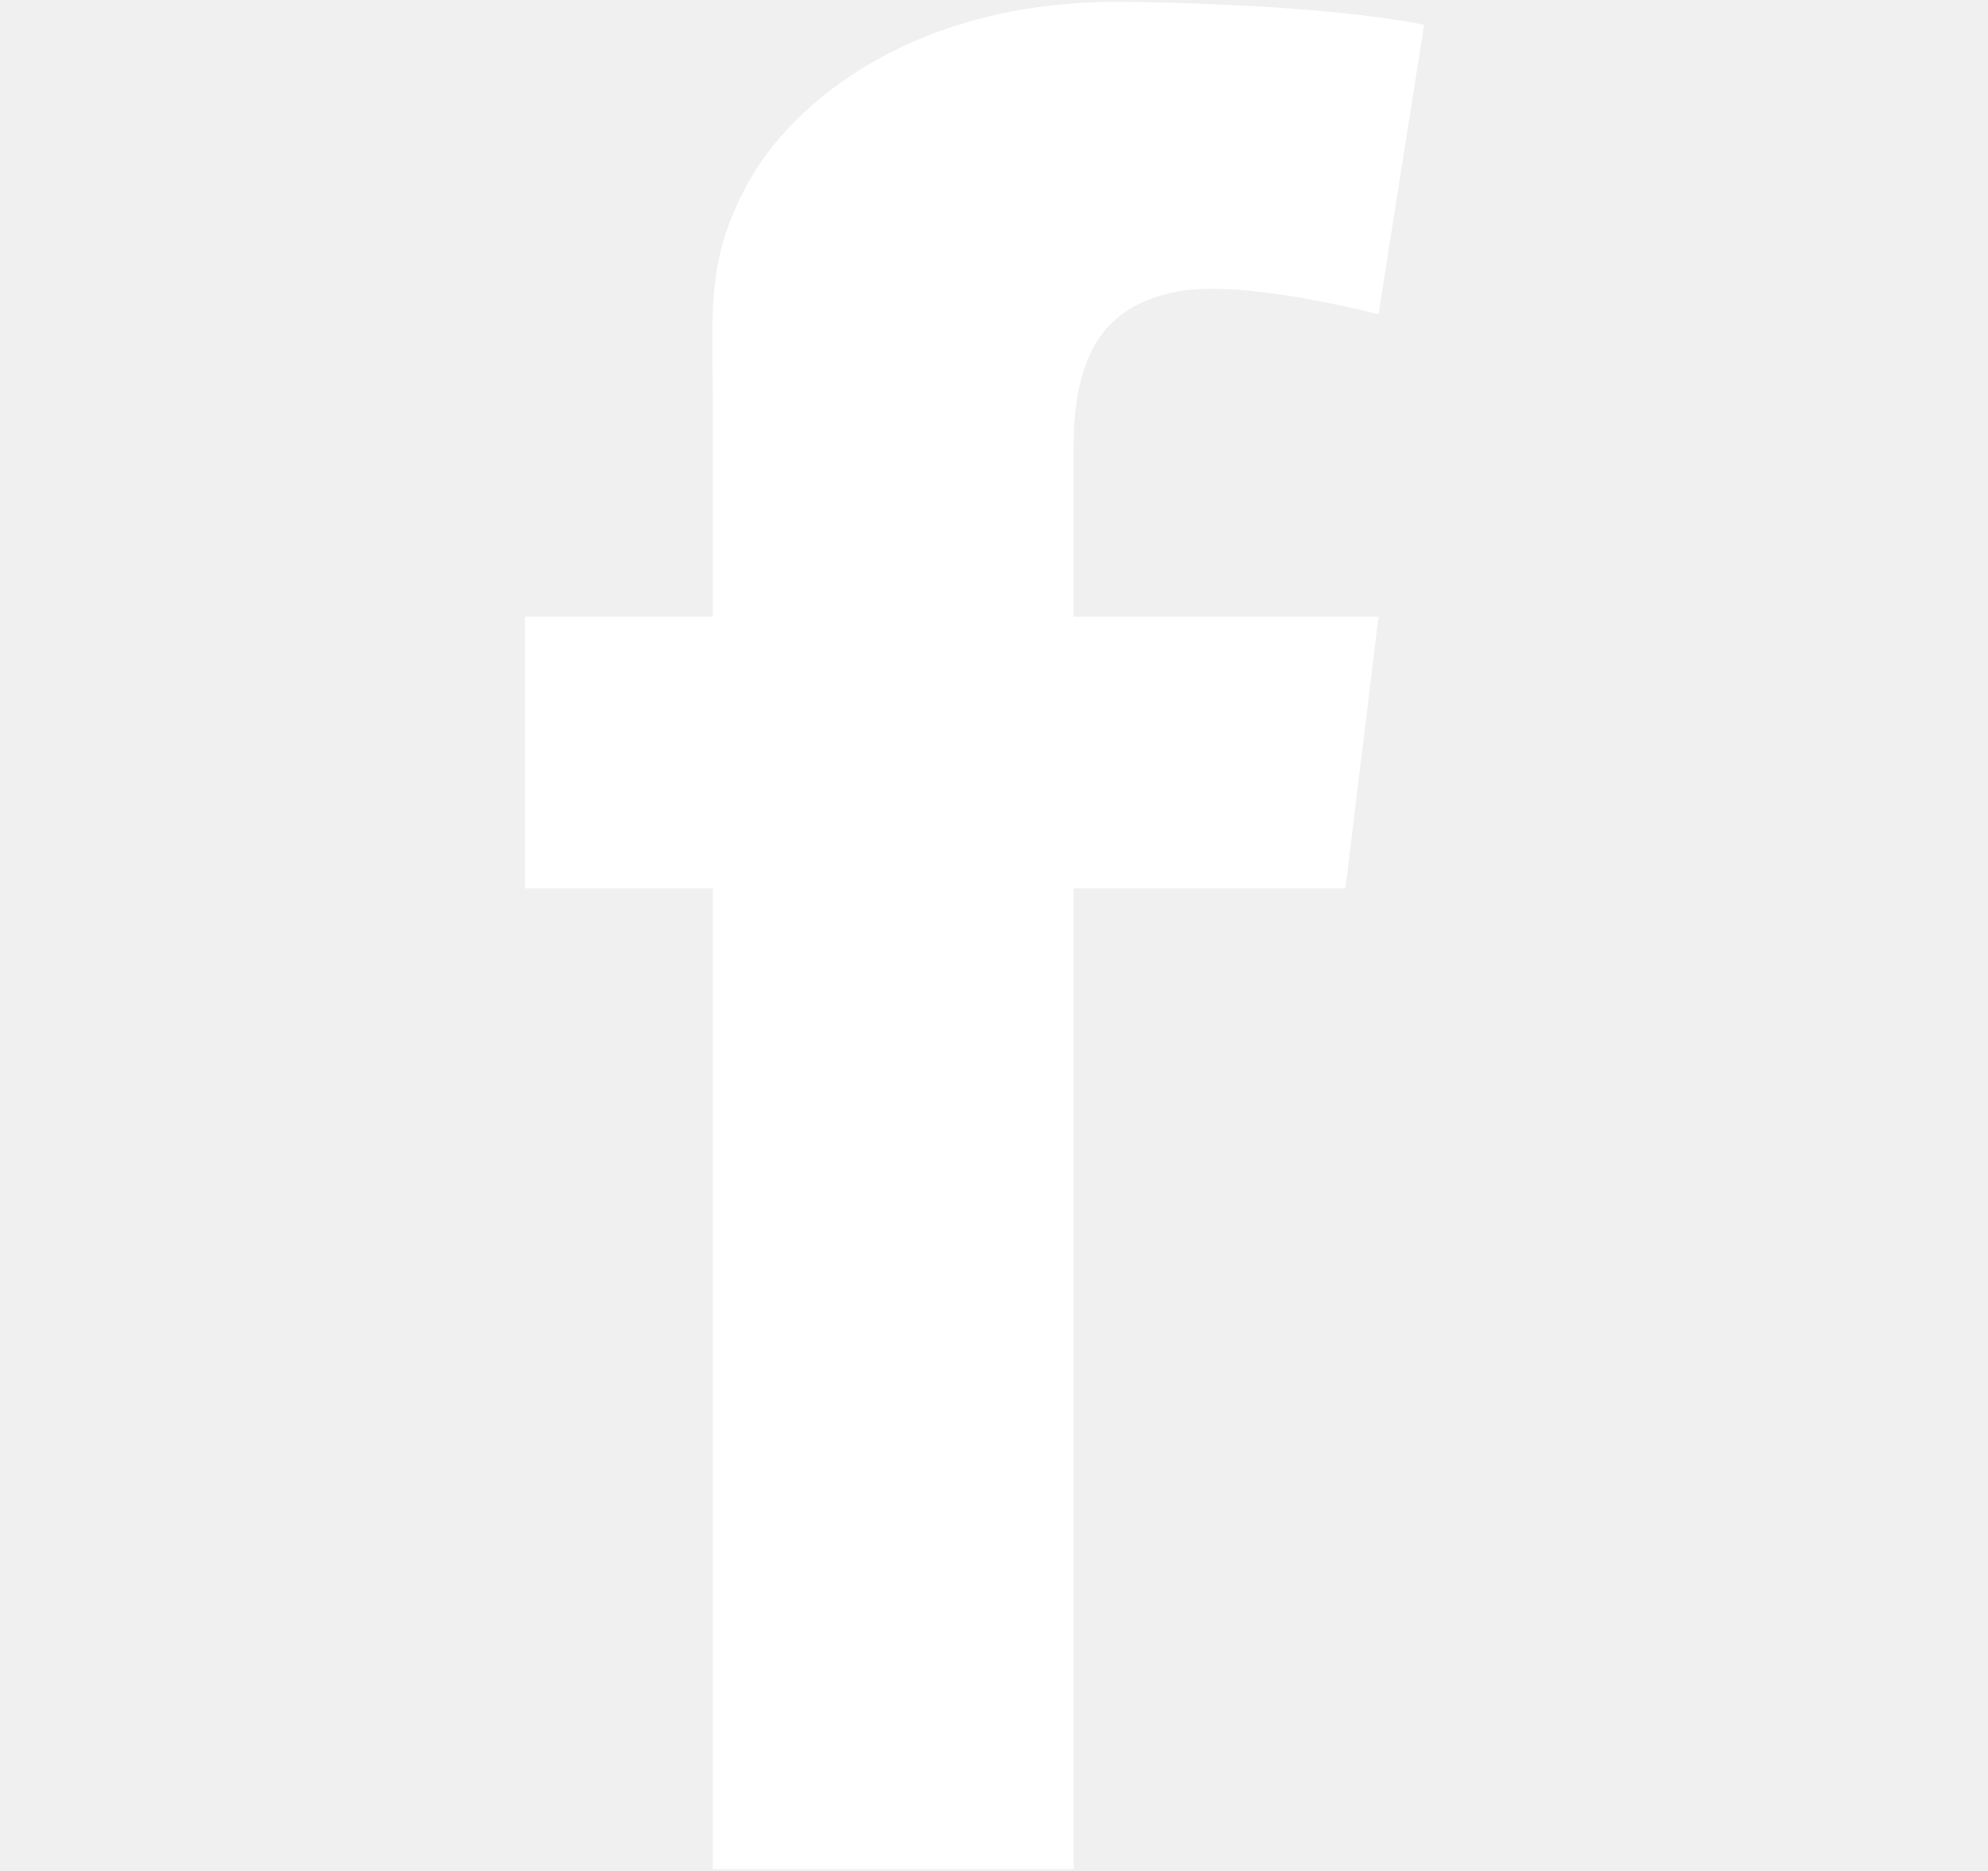
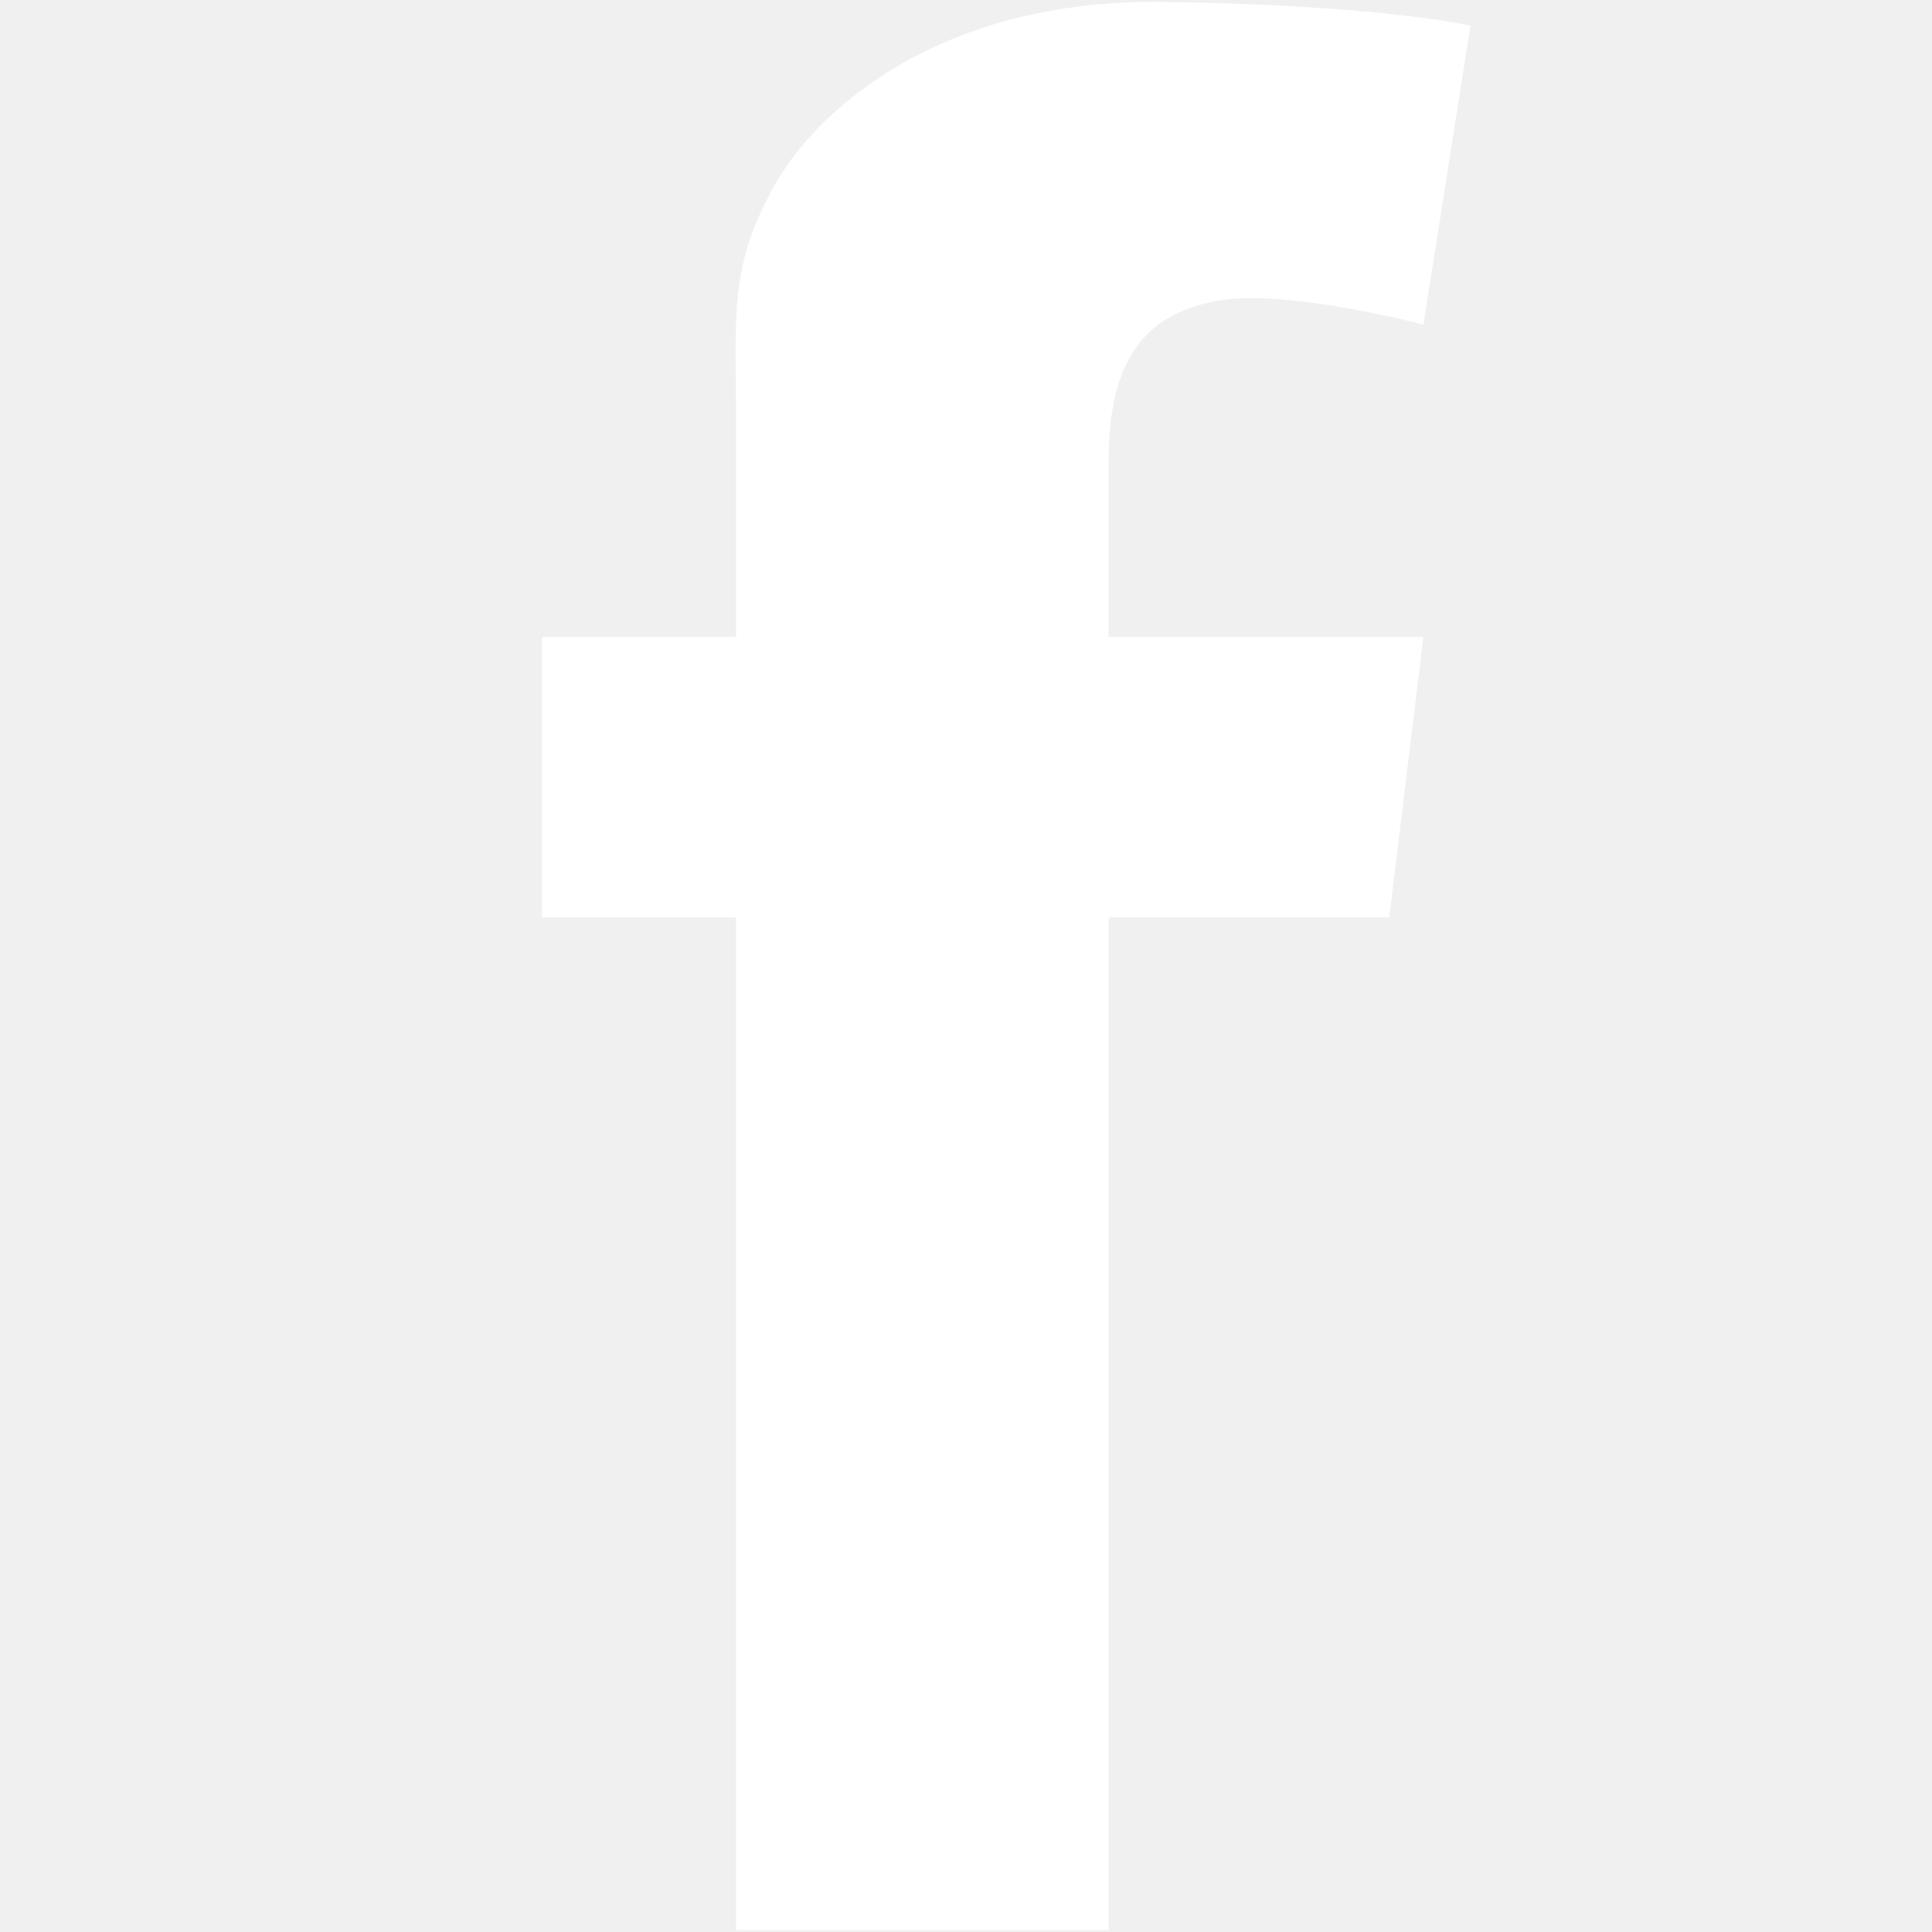
- <svg xmlns="http://www.w3.org/2000/svg" width="17" height="16" viewBox="0 0 17 16" fill="none">
+ <svg xmlns="http://www.w3.org/2000/svg" width="16" height="16" viewBox="0 0 16 16" fill="none">
  <path d="M9.181 3.818C9.181 3.982 9.181 4.515 9.181 5.274H11.788L11.505 7.598H9.181C9.181 11.182 9.181 15.984 9.181 15.984H6.096C6.096 15.984 6.096 11.245 6.096 7.598H4.488V5.274H6.096C6.096 4.352 6.096 3.697 6.096 3.514C6.096 2.645 6.03 2.232 6.4 1.559C6.769 0.885 7.812 -0.005 9.615 0.016C11.418 0.038 12.178 0.212 12.178 0.212L11.788 2.688C11.788 2.688 10.636 2.384 10.071 2.493C9.506 2.601 9.181 2.949 9.181 3.818Z" fill="white" />
</svg>
